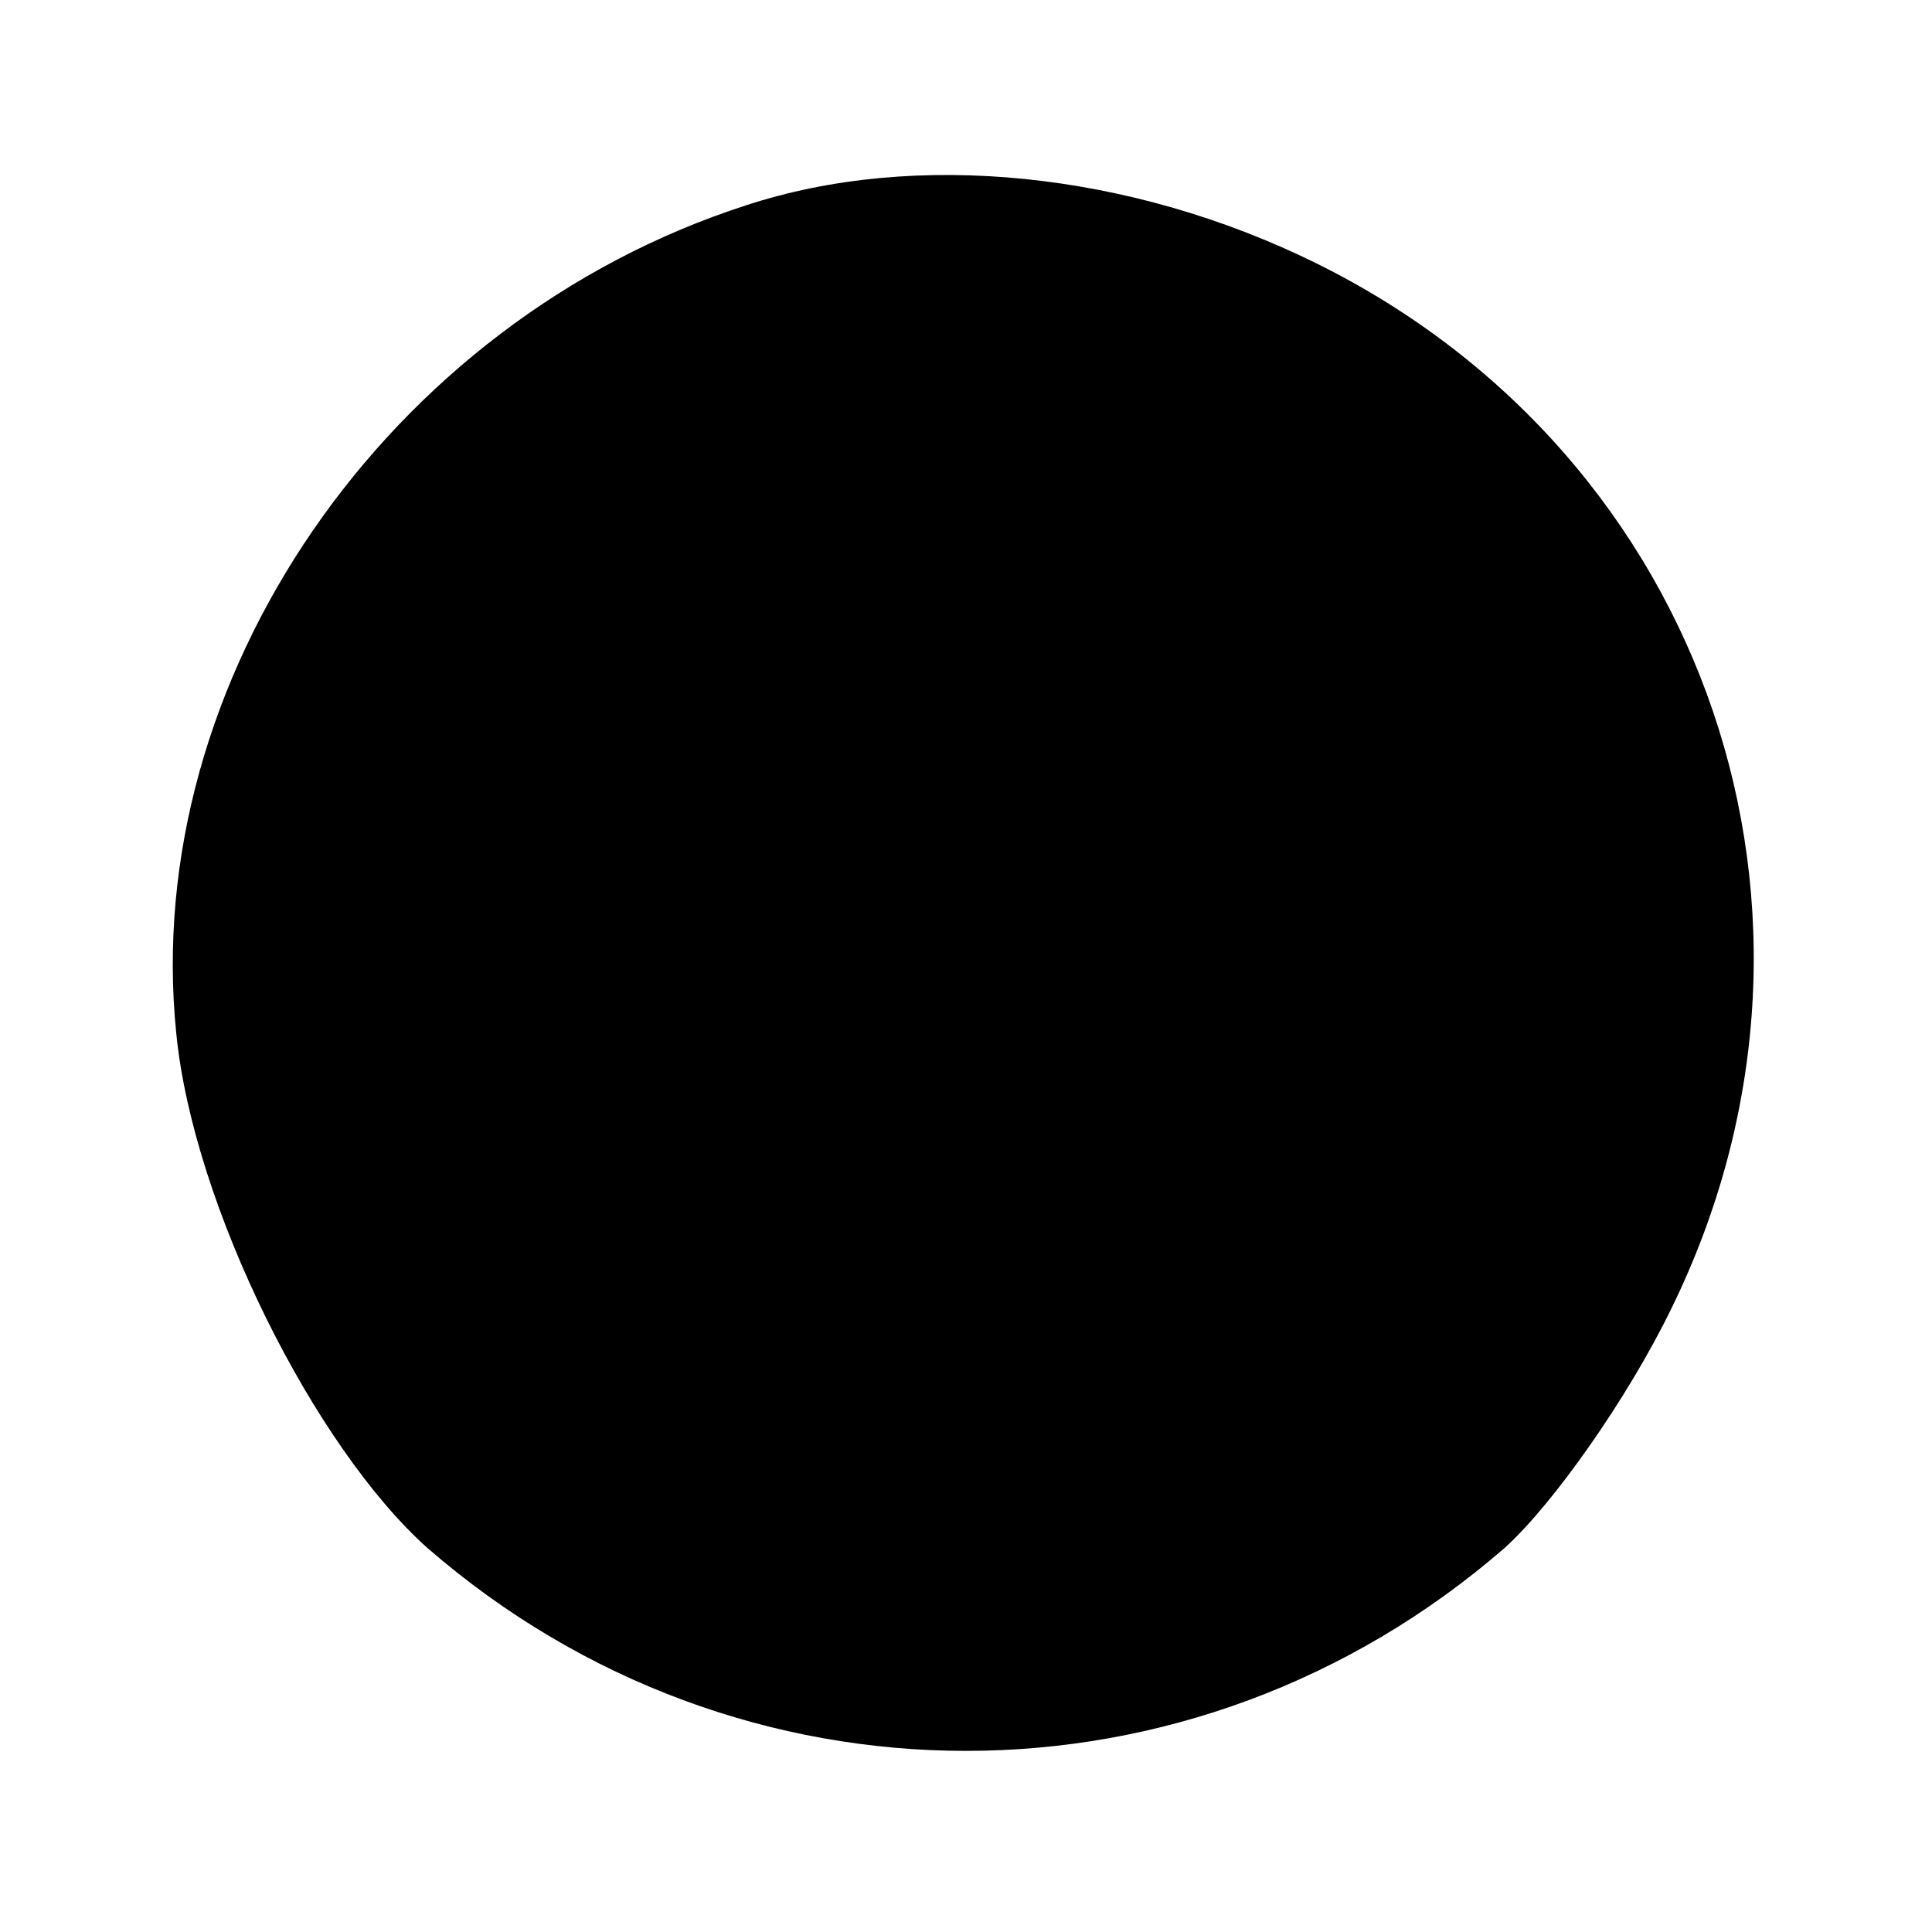
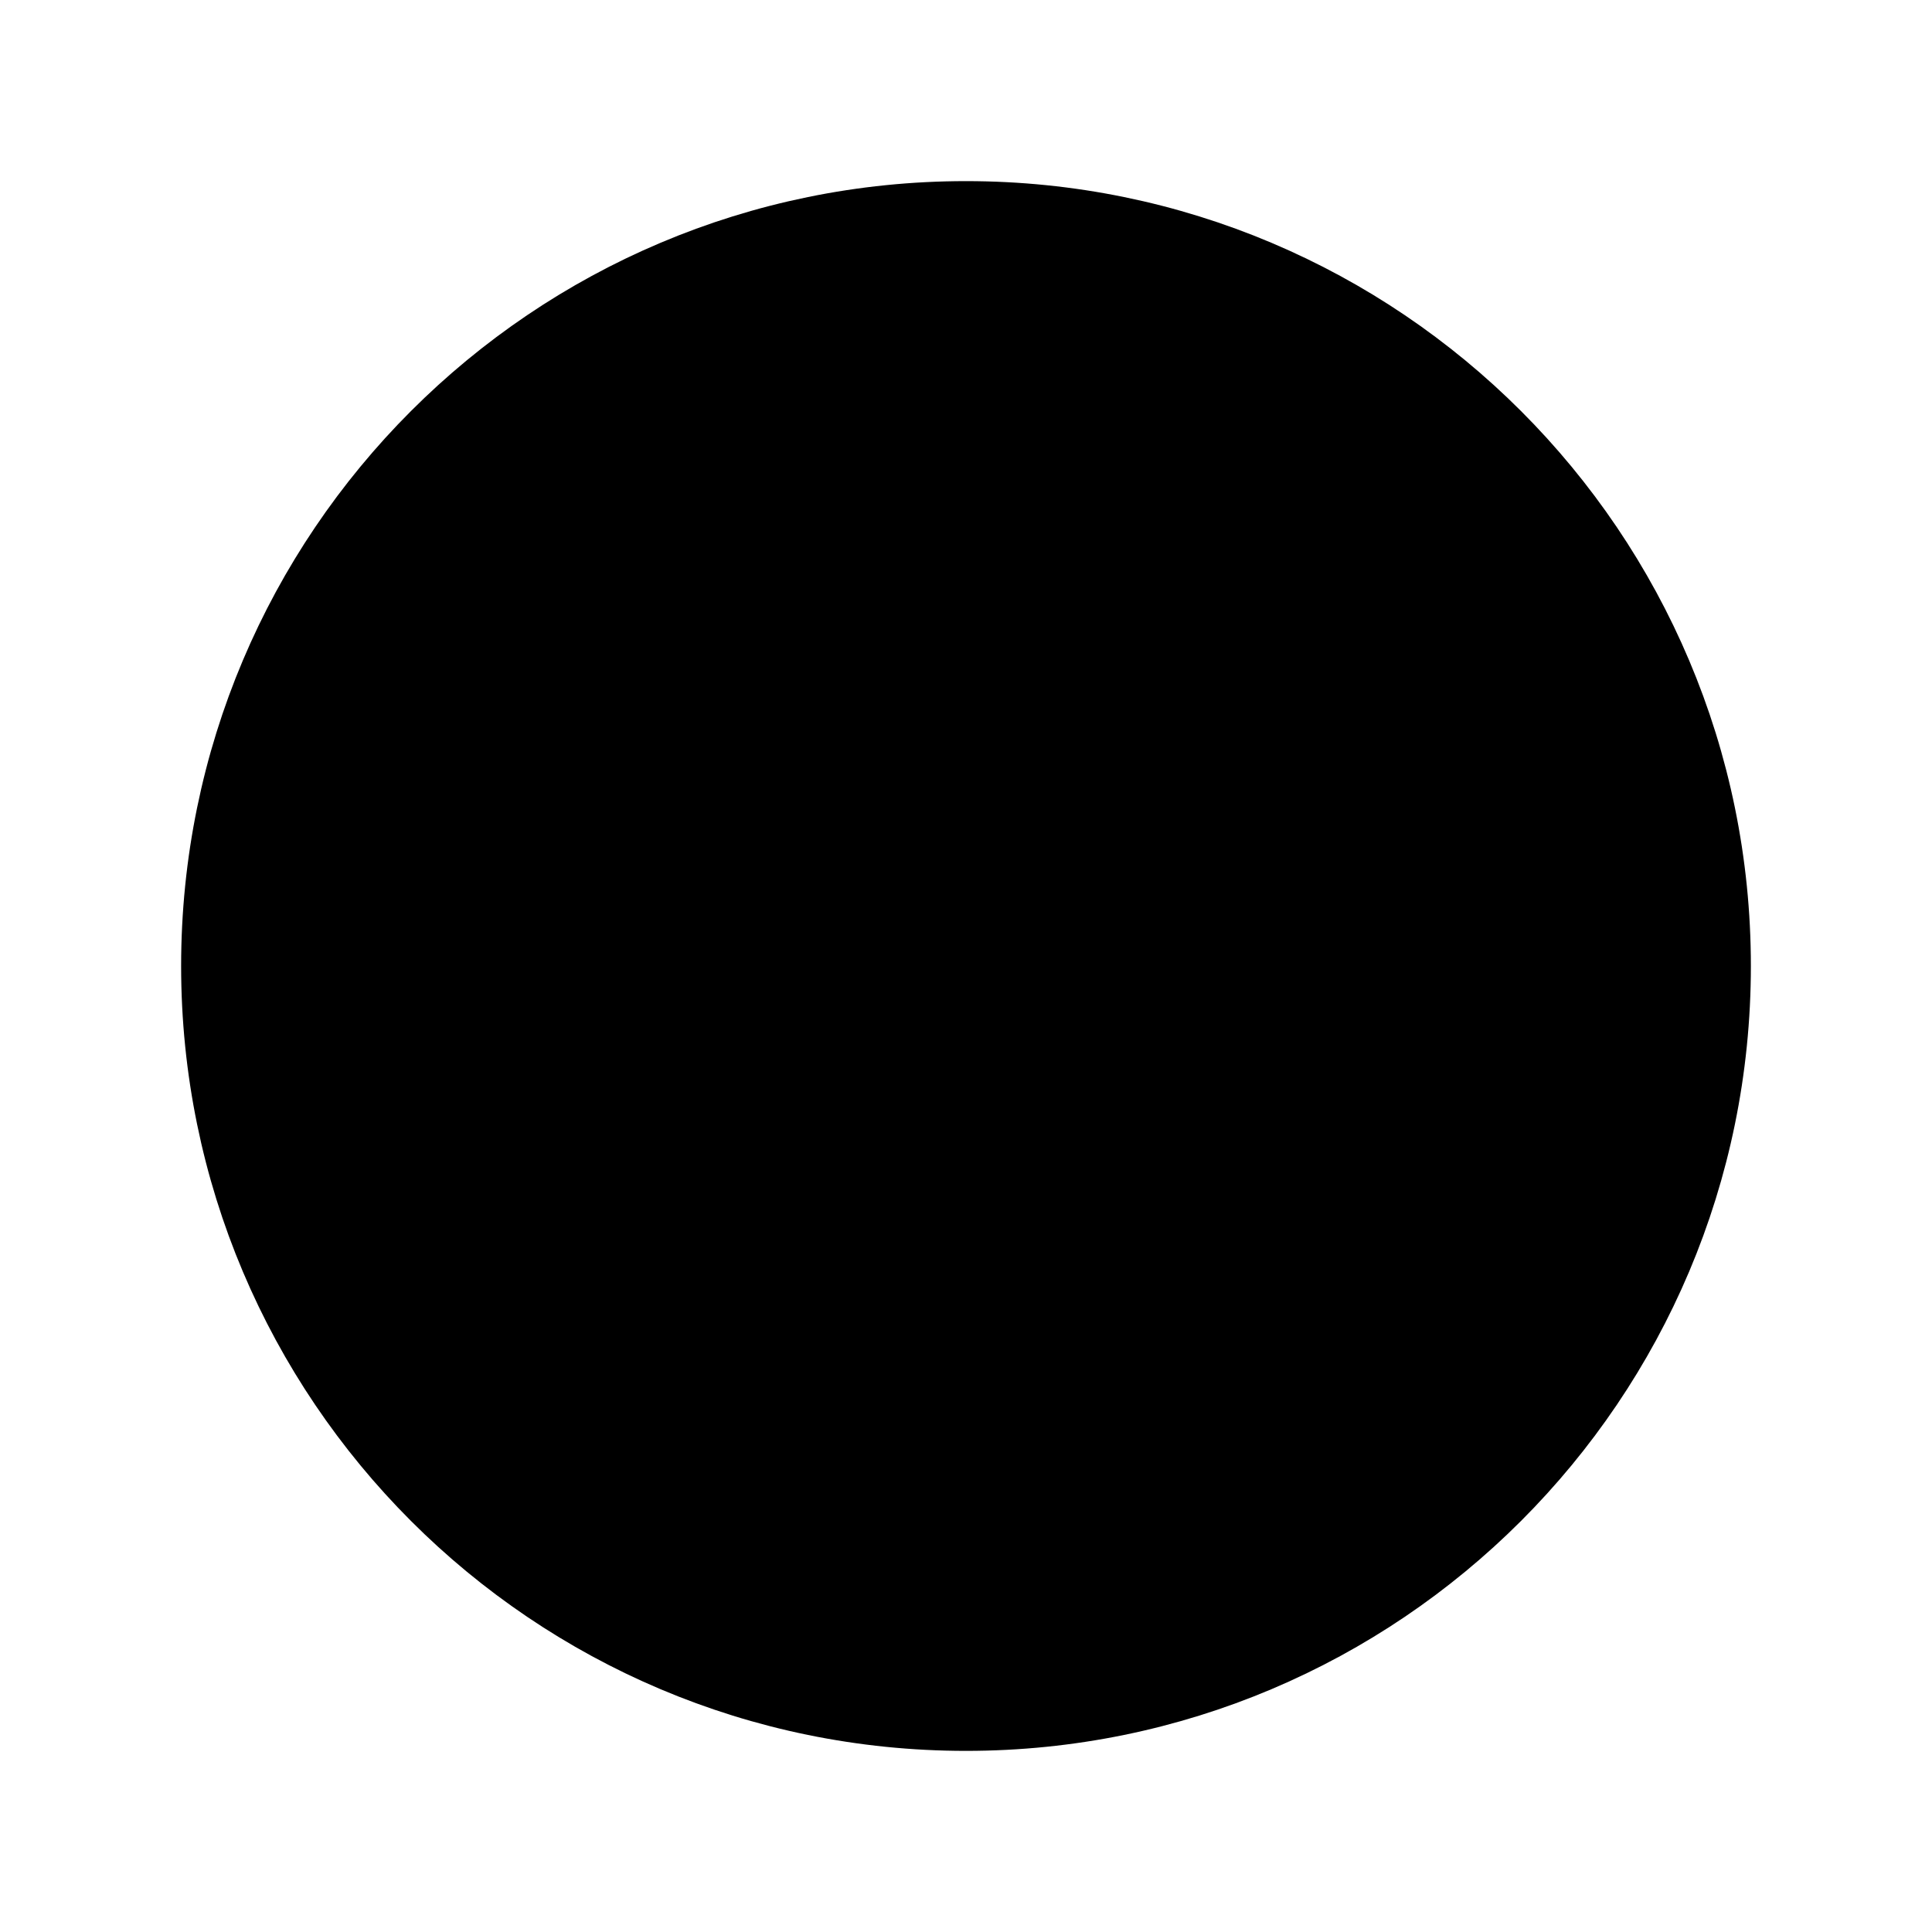
<svg xmlns="http://www.w3.org/2000/svg" version="1.0" viewBox="0 0 80 80">
-   <circle fill="currentColor" cx="40" cy="40" r="30" />
-   <path d="M30.9 8.5C16 13.3 5.8 28.2 7.3 42.8 8 49.9 13 59.9 17.7 64.1c12.9 11.2 31.7 11.2 44.6 0 2-1.8 5.1-6.2 6.9-9.9 8-16.3 1.5-35.3-14.7-43.3-7.7-3.8-16.6-4.7-23.6-2.4zm15.3 2.6c15.6 3.3 26 19.2 22.7 34.6C65.6 61.7 50 72.2 34.3 69c-16-3.4-26.5-19-23.2-34.7C13.8 21 25.5 11 39.2 10.1c.9-.1 4.1.4 7 1z" />
-   <path d="M29.5 23.5c-1.6 1.4-3.9 2.5-5.1 2.5-1.1 0-2.5.5-3.2 1.2-1.7 1.7-1.7 25.9 0 27.6 1.7 1.7 35.9 1.7 37.6 0 1.7-1.7 1.7-25.9 0-27.6-.7-.7-2.1-1.2-3.2-1.2-1 0-3.4-1.1-5.2-2.5-2.8-2.2-4.3-2.5-10.6-2.5-6.2.1-7.7.4-10.3 2.5zM47.3 35c3.8 4.3 3.6 8.3-.7 12.6-2.4 2.5-4.3 3.4-6.6 3.4-4.3 0-10-5.6-10-9.8 0-3.3 3.2-7.9 6.4-9.3 3.4-1.4 7.9-.1 10.9 3.1z" />
-   <path d="M36 37c-1.1 1.1-2 2.9-2 4s.9 2.9 2 4 2.9 2 4 2c2.6 0 6-3.4 6-6 0-1.1-.9-2.9-2-4s-2.9-2-4-2-2.9.9-4 2z" />
+   <circle cx="40" cy="40" r="31" fill="currentColor" stroke="#000" stroke-width="3" />
+   <path d="m33.1 20.6-7 5.6h-3.3L20 29v24.2l2.8 2.8h34.4l2.8-2.8V29l-2.8-2.8h-3.3l-7-5.6zM40 31.375c5.281 0 9.594 4.313 9.594 9.594 0 5.28-4.313 9.595-9.594 9.595s-9.594-4.314-9.594-9.595c0-5.281 4.313-9.594 9.594-9.594zm0 3a6.57 6.57 0 0 0-6.594 6.594A6.572 6.572 0 0 0 40 47.564a6.572 6.572 0 0 0 6.594-6.595A6.57 6.57 0 0 0 40 34.375Z" />
</svg>
